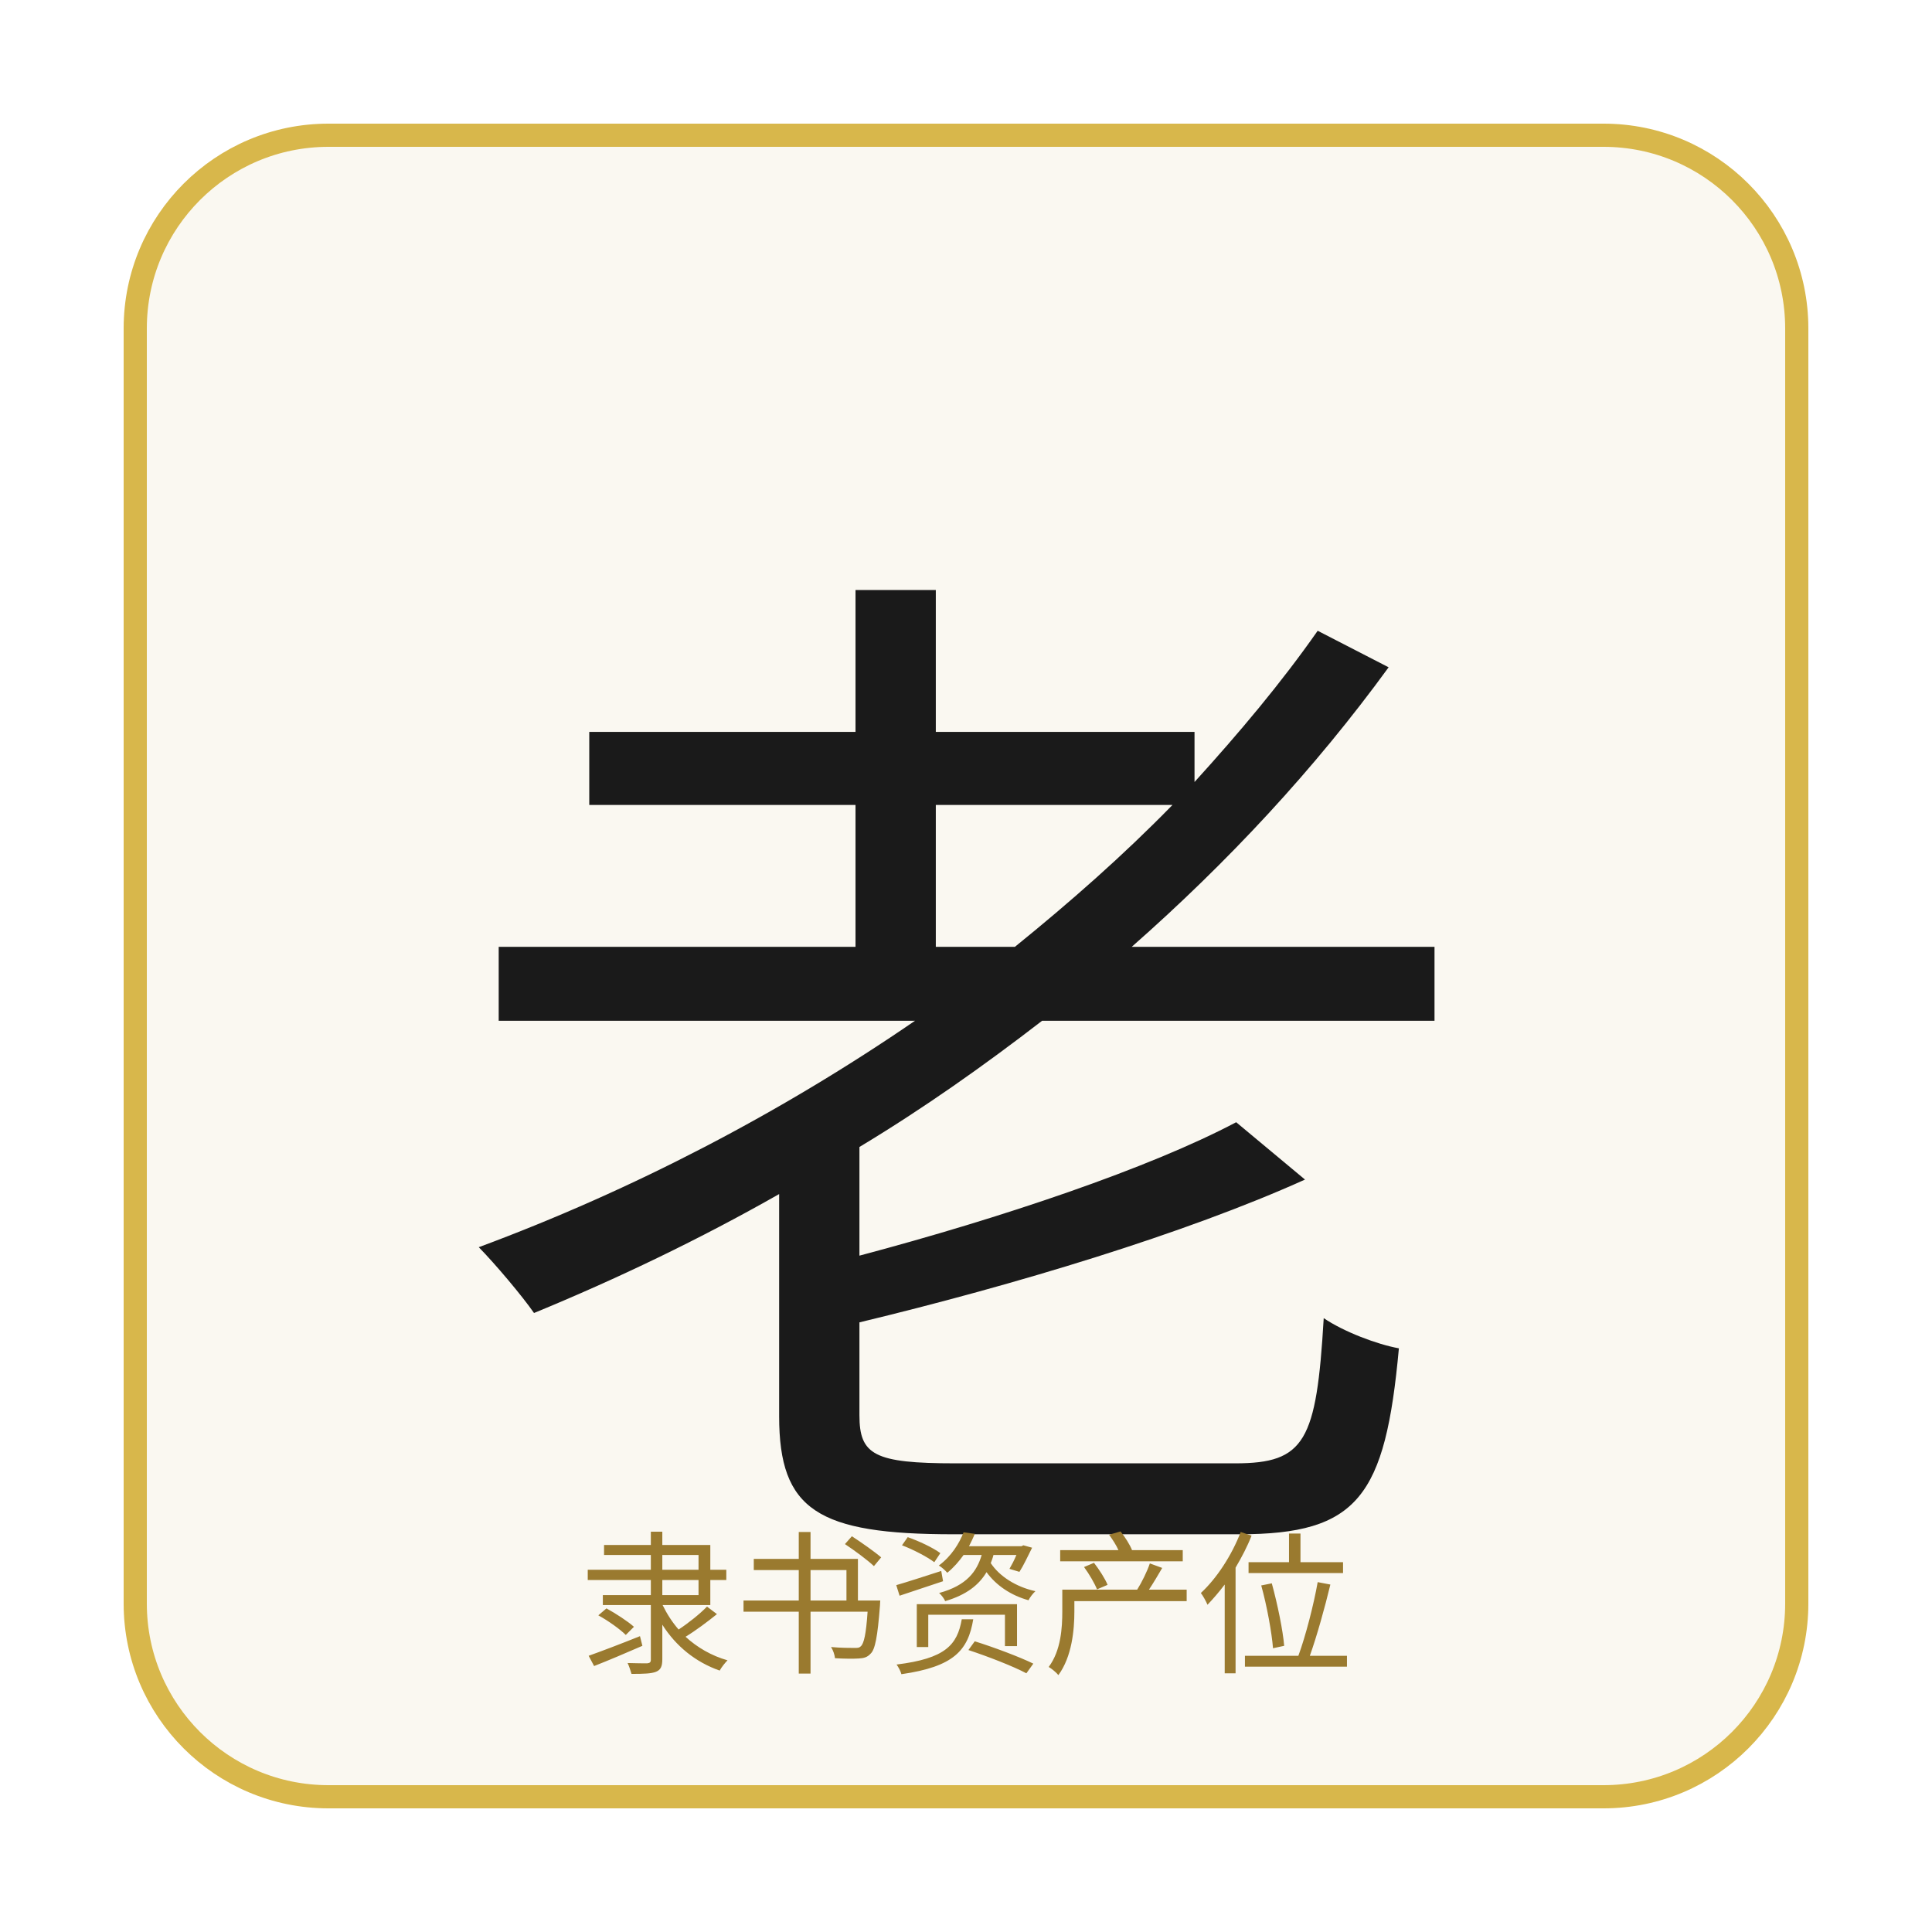
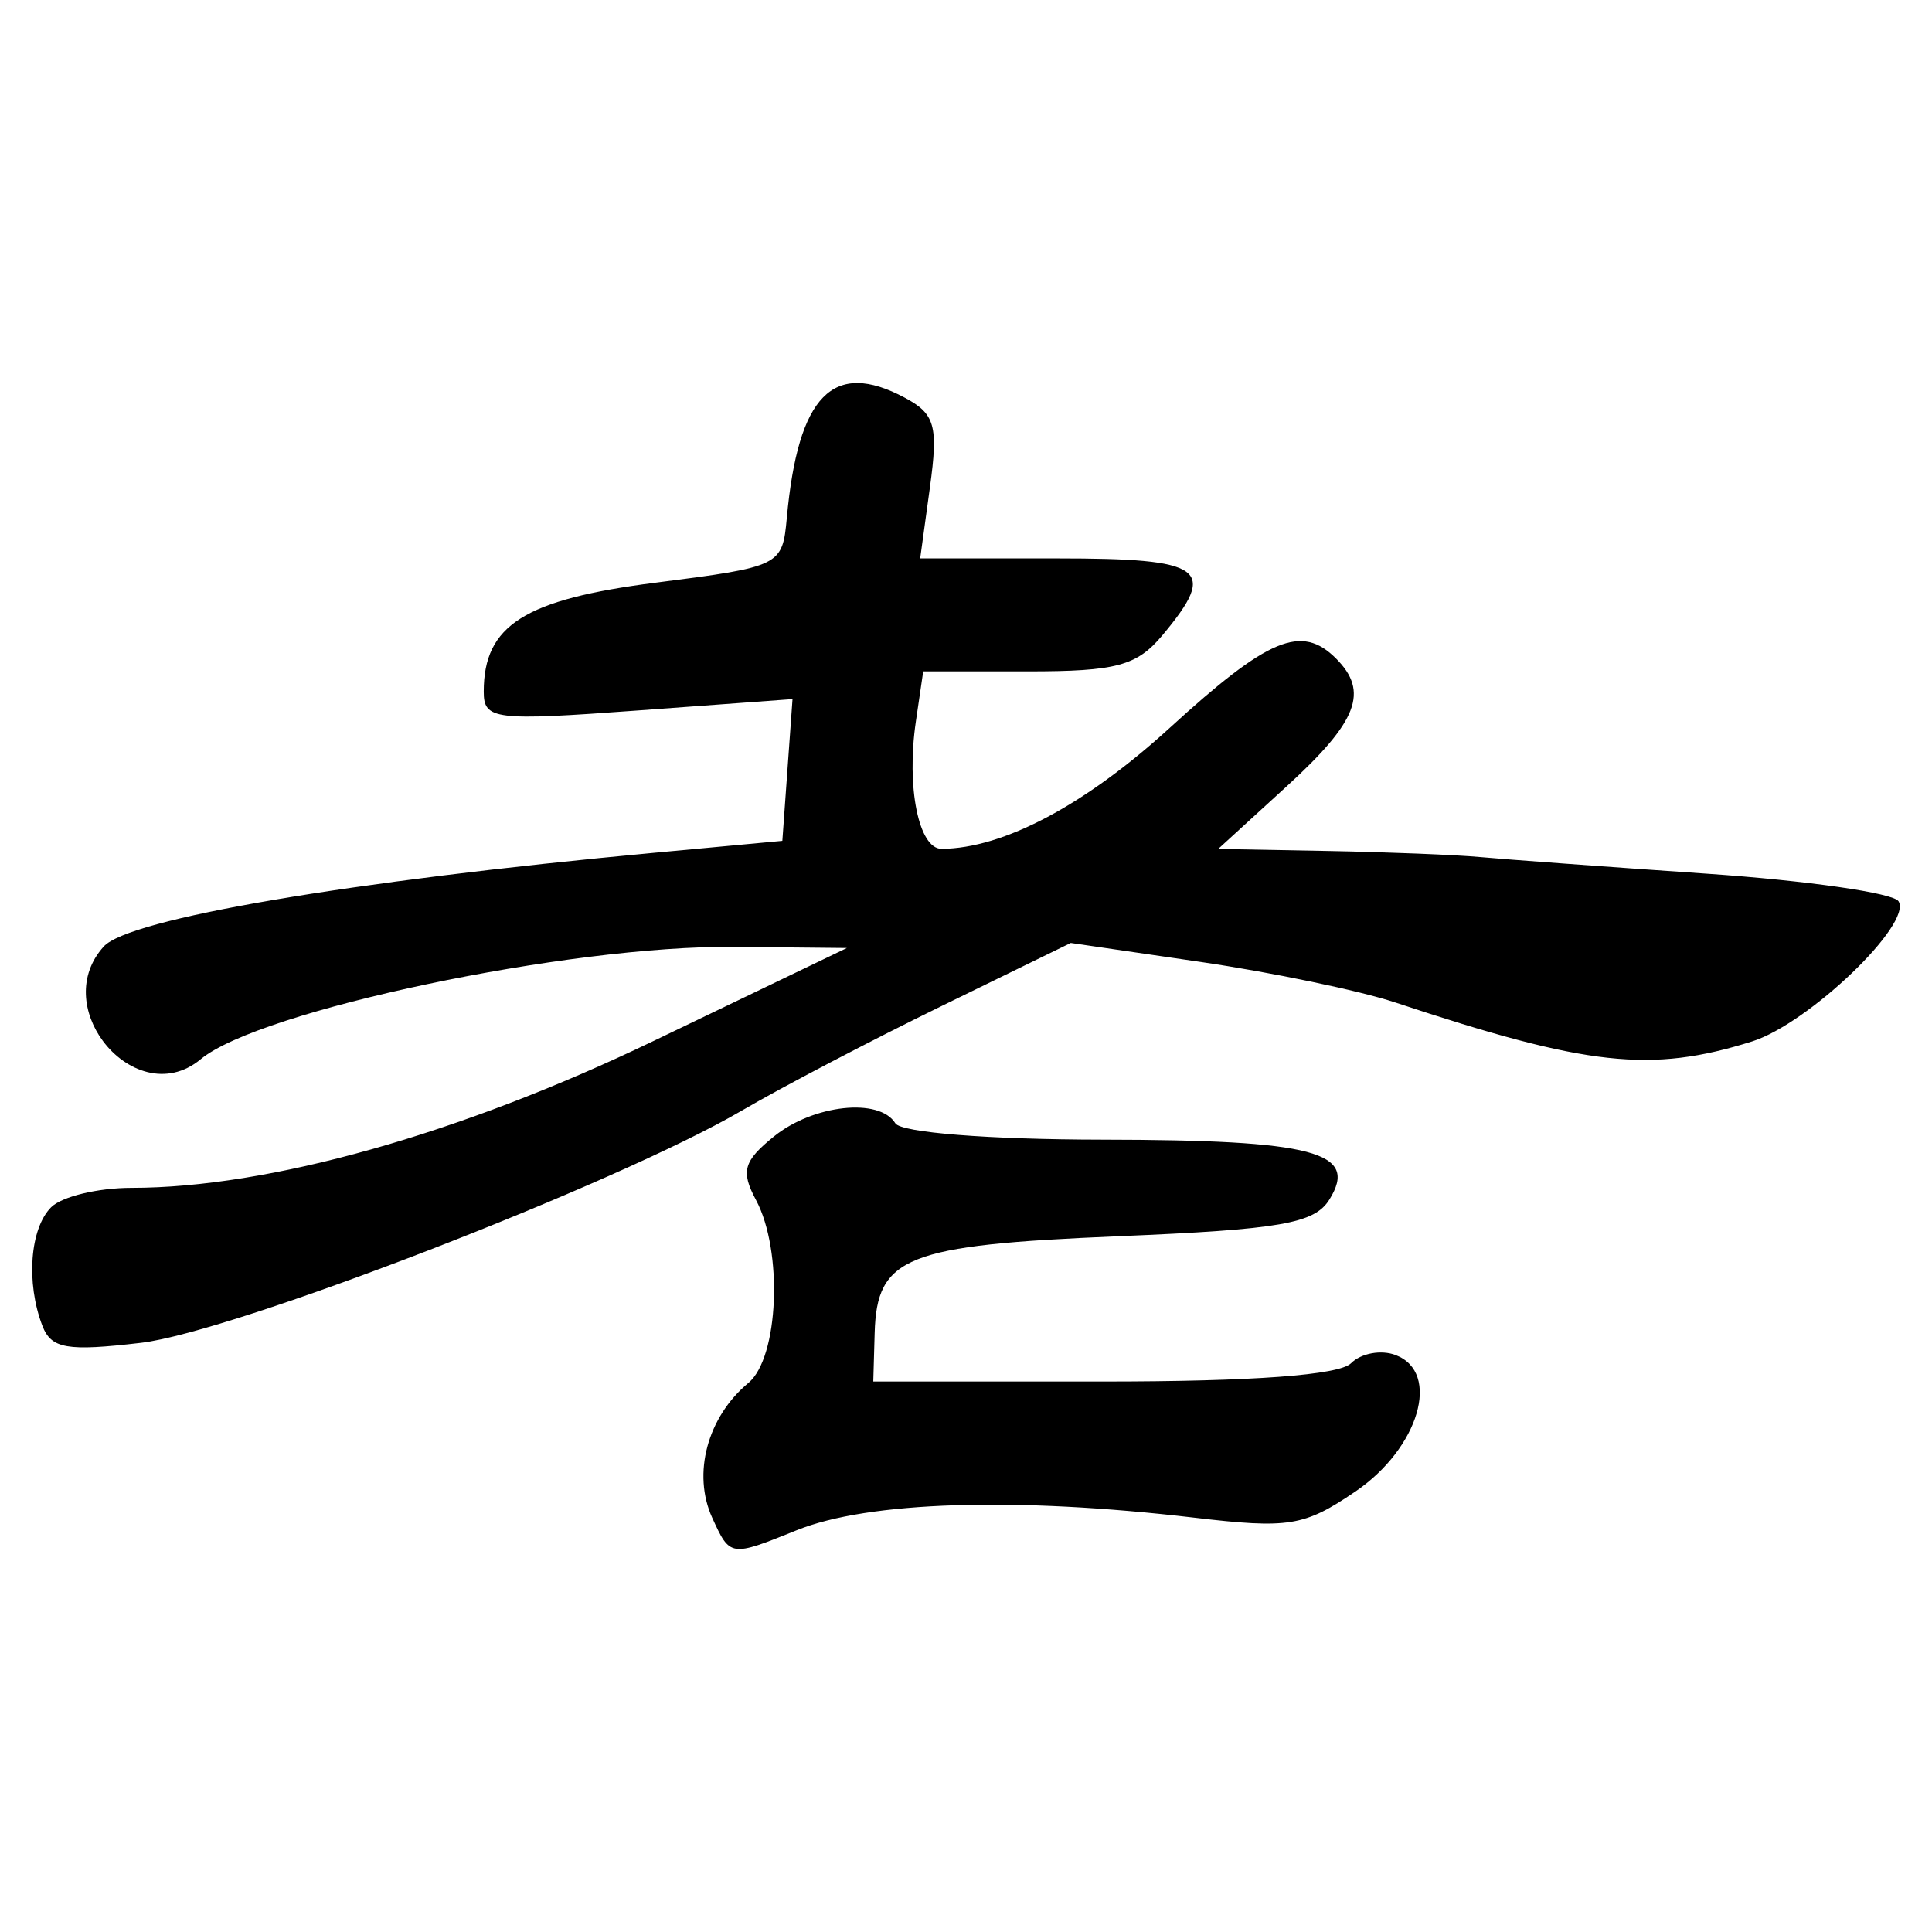
- <svg xmlns="http://www.w3.org/2000/svg" viewBox="0 0 100 100">
-   <rect x="7" y="7" width="86" height="86" rx="10" fill="#faf7f0" stroke="#d4af37" stroke-width="1.2" opacity="0.9" />
-   <text x="50" y="57" text-anchor="middle" dominant-baseline="middle" fill="#1a1a1a" font-size="54" font-family="STLiti, LiSu, KaiTi, serif">老</text>
-   <text x="50" y="86" text-anchor="middle" fill="#9a7a2f" font-size="8" font-family="PingFang SC, sans-serif">隶书资产位</text>
+ <svg xmlns="http://www.w3.org/2000/svg" width="300" height="300" viewBox="0 0 79.375 79.375" version="1.1" id="svg5">
+   <defs id="defs2" />
+   <g id="layer1">
+     <path style="fill:#000000;stroke-width:0.663" d="m 29.262,62.359 c -0.826,-1.813 -0.202,-4.141 1.485,-5.542 1.249,-1.036 1.431,-5.426 0.312,-7.517 -0.631,-1.179 -0.512,-1.598 0.737,-2.609 1.616,-1.309 4.332,-1.604 4.988,-0.542 0.236,0.382 3.832,0.667 8.494,0.673 8.707,0.011 10.559,0.498 9.341,2.458 -0.615,0.991 -2.006,1.232 -8.688,1.511 -8.71,0.363 -9.907,0.839 -9.996,3.976 l -0.057,1.992 h 9.439 c 6.146,0 9.701,-0.262 10.19,-0.751 0.413,-0.413 1.239,-0.564 1.835,-0.335 1.875,0.719 0.955,3.83 -1.658,5.606 -2.104,1.43 -2.725,1.531 -6.631,1.072 -7.337,-0.861 -13.383,-0.669 -16.325,0.519 -2.721,1.099 -2.733,1.097 -3.466,-0.512 z m -27.523,-7.895 c -0.676,-1.763 -0.51,-3.993 0.363,-4.866 0.438,-0.438 1.924,-0.796 3.302,-0.796 5.636,0 13.489,-2.209 21.433,-6.028 l 7.958,-3.826 -4.642,-0.046 c -6.789,-0.067 -19.488,2.607 -21.906,4.614 -1.399,1.161 -3.088,0.505 -4.019,-0.748 -0.822,-1.107 -1.052,-2.681 0.034,-3.881 1.034,-1.143 10.061,-2.681 22.575,-3.847 l 5.305,-0.494 0.209,-2.912 0.209,-2.912 -6.343,0.466 c -5.919,0.434 -6.343,0.383 -6.343,-0.774 0,-2.729 1.673,-3.788 7.073,-4.477 5.122,-0.654 5.198,-0.691 5.378,-2.653 0.462,-5.051 1.902,-6.52 4.848,-4.944 1.244,0.666 1.38,1.15 1.032,3.684 l -0.4,2.917 h 5.624 c 6.067,0 6.625,0.406 4.335,3.15 -1.056,1.266 -1.897,1.492 -5.539,1.492 h -4.295 l -0.302,2.057 c -0.397,2.702 0.116,5.238 1.058,5.234 2.531,-0.013 5.899,-1.799 9.373,-4.971 4.051,-3.7 5.412,-4.268 6.83,-2.85 1.364,1.364 0.894,2.584 -2.022,5.249 l -2.818,2.576 4.476,0.083 c 2.462,0.046 5.297,0.159 6.3,0.252 1.003,0.093 5.192,0.4 9.308,0.683 4.117,0.283 7.657,0.792 7.867,1.132 0.578,0.935 -3.705,5.033 -6.019,5.759 -4.159,1.304 -6.755,1.02 -14.656,-1.601 -1.469,-0.488 -5.07,-1.237 -8.002,-1.666 l -5.331,-0.779 -5.261,2.568 c -2.893,1.412 -6.604,3.354 -8.245,4.314 -5.141,3.008 -20.898,9.101 -24.691,9.546 -3.045,0.358 -3.691,0.246 -4.055,-0.703 z" id="path5148" />
+   </g>
</svg>
